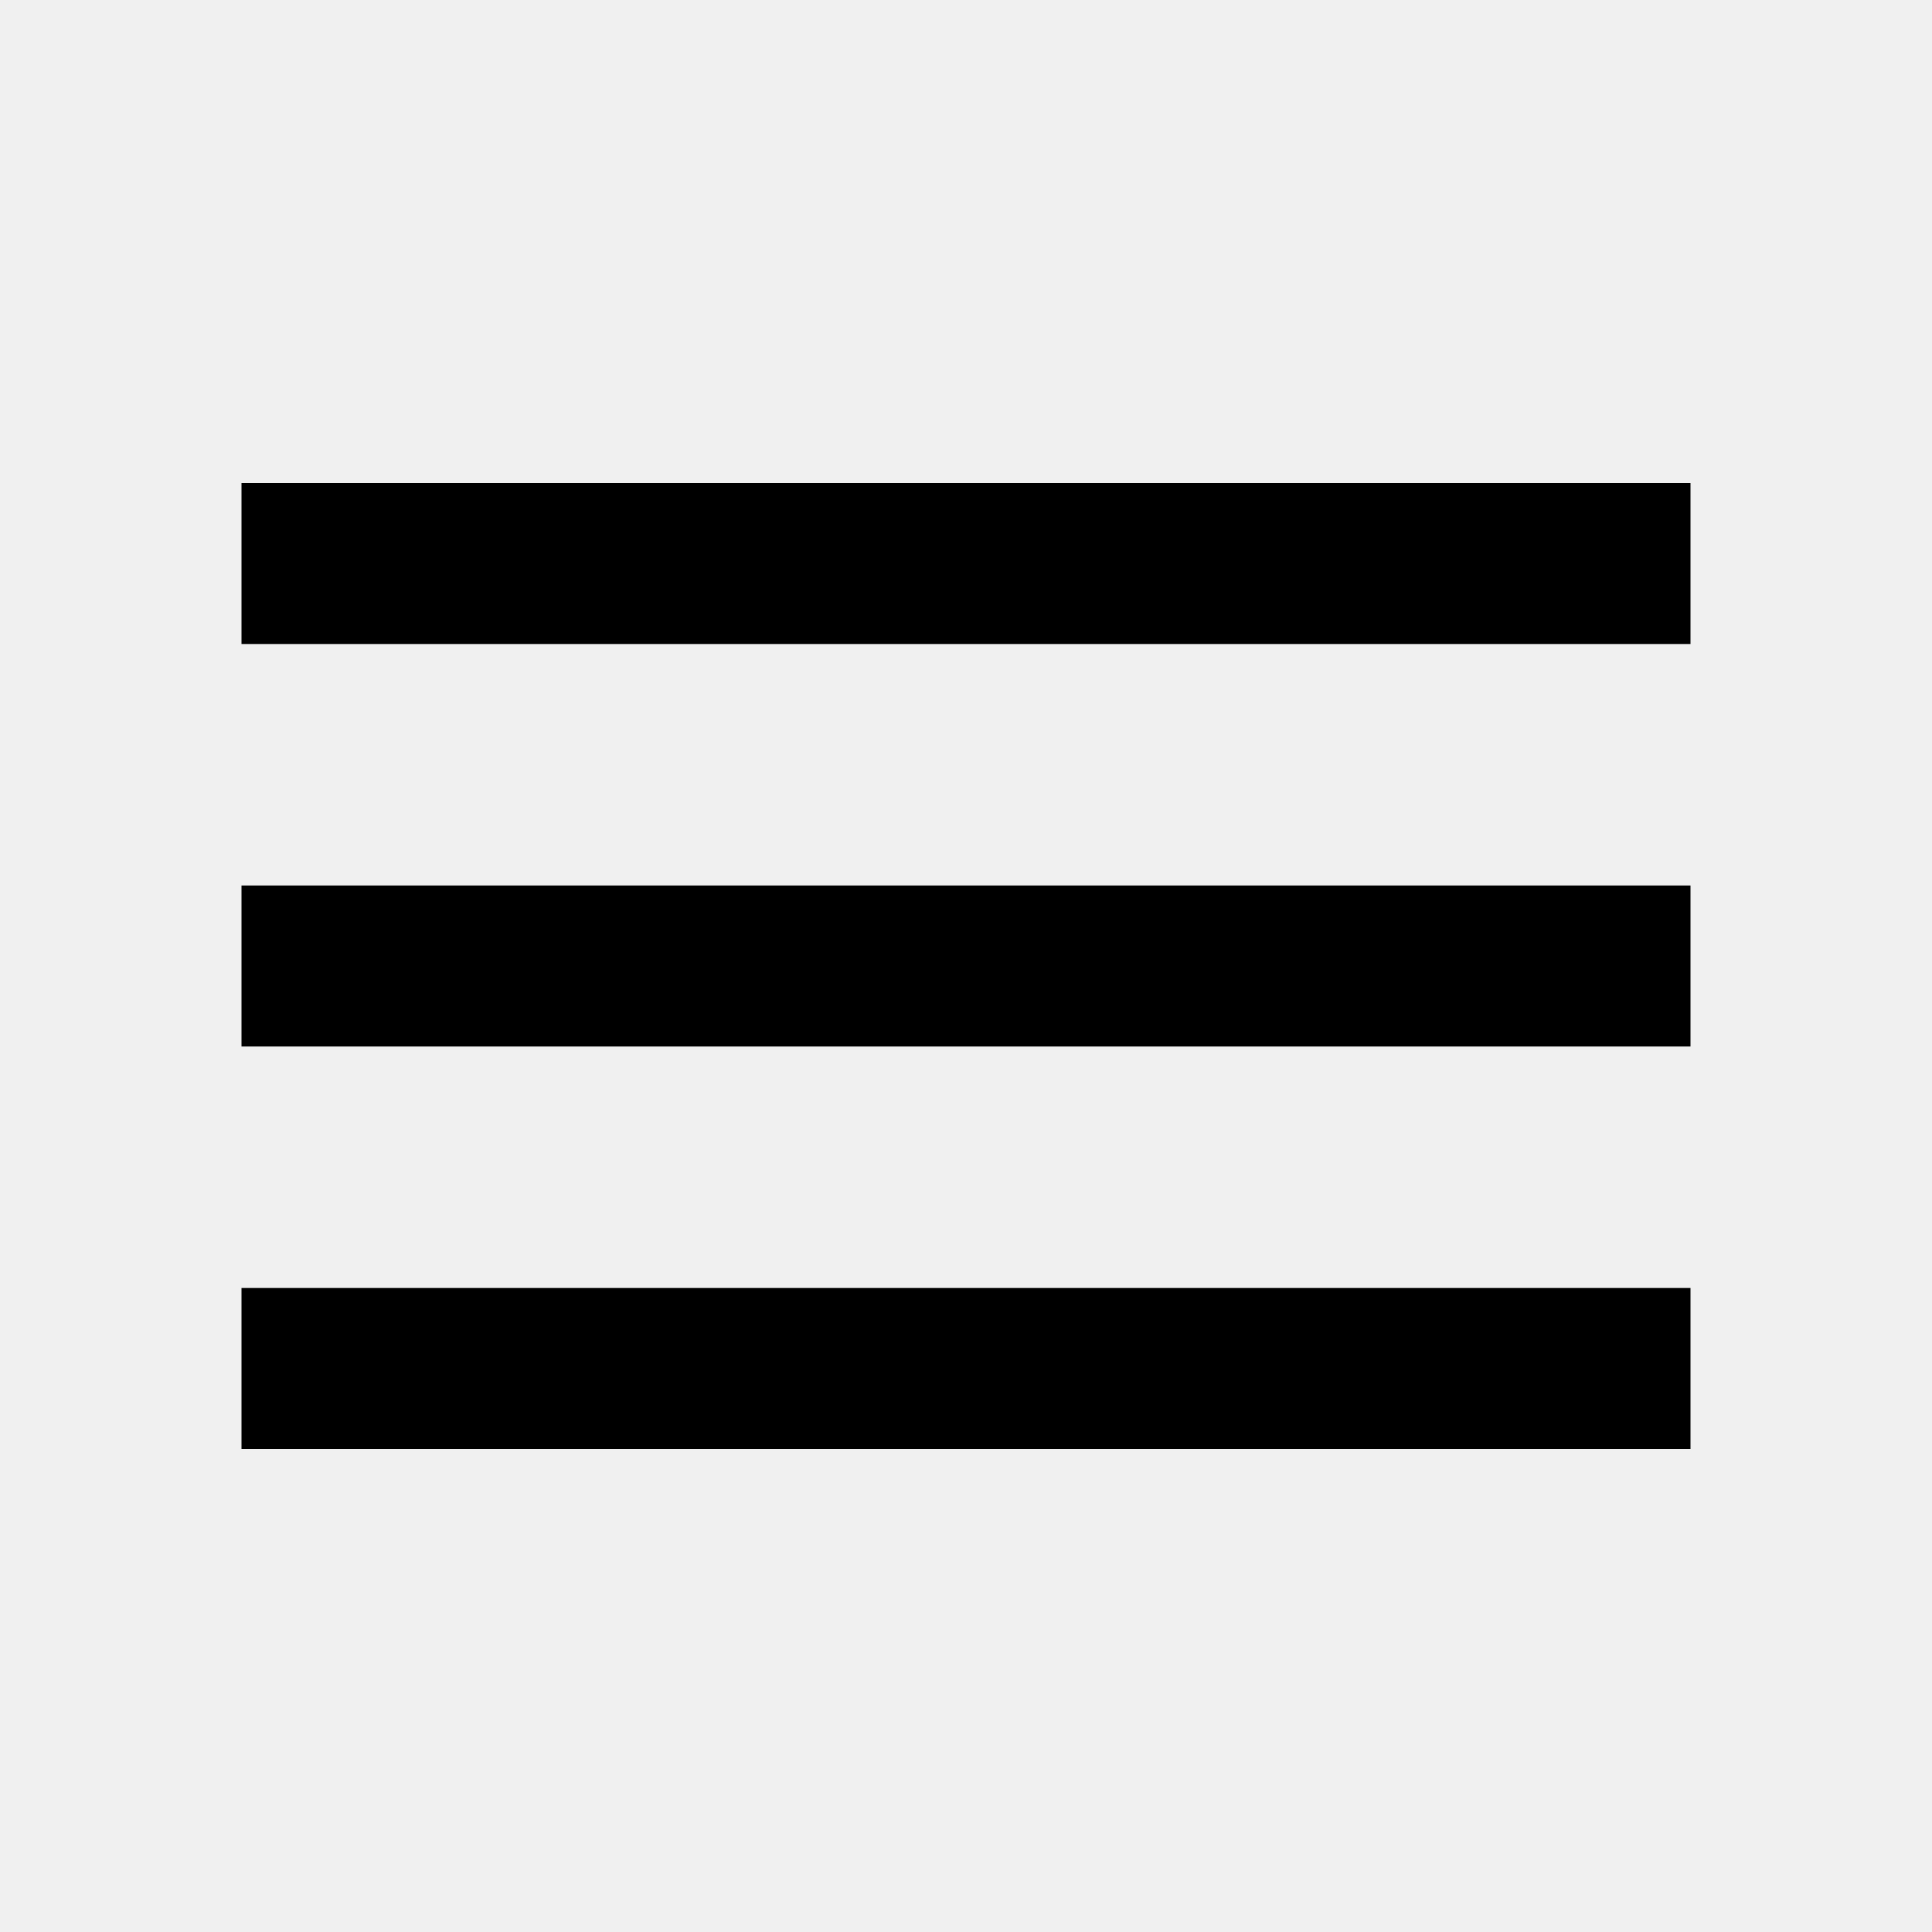
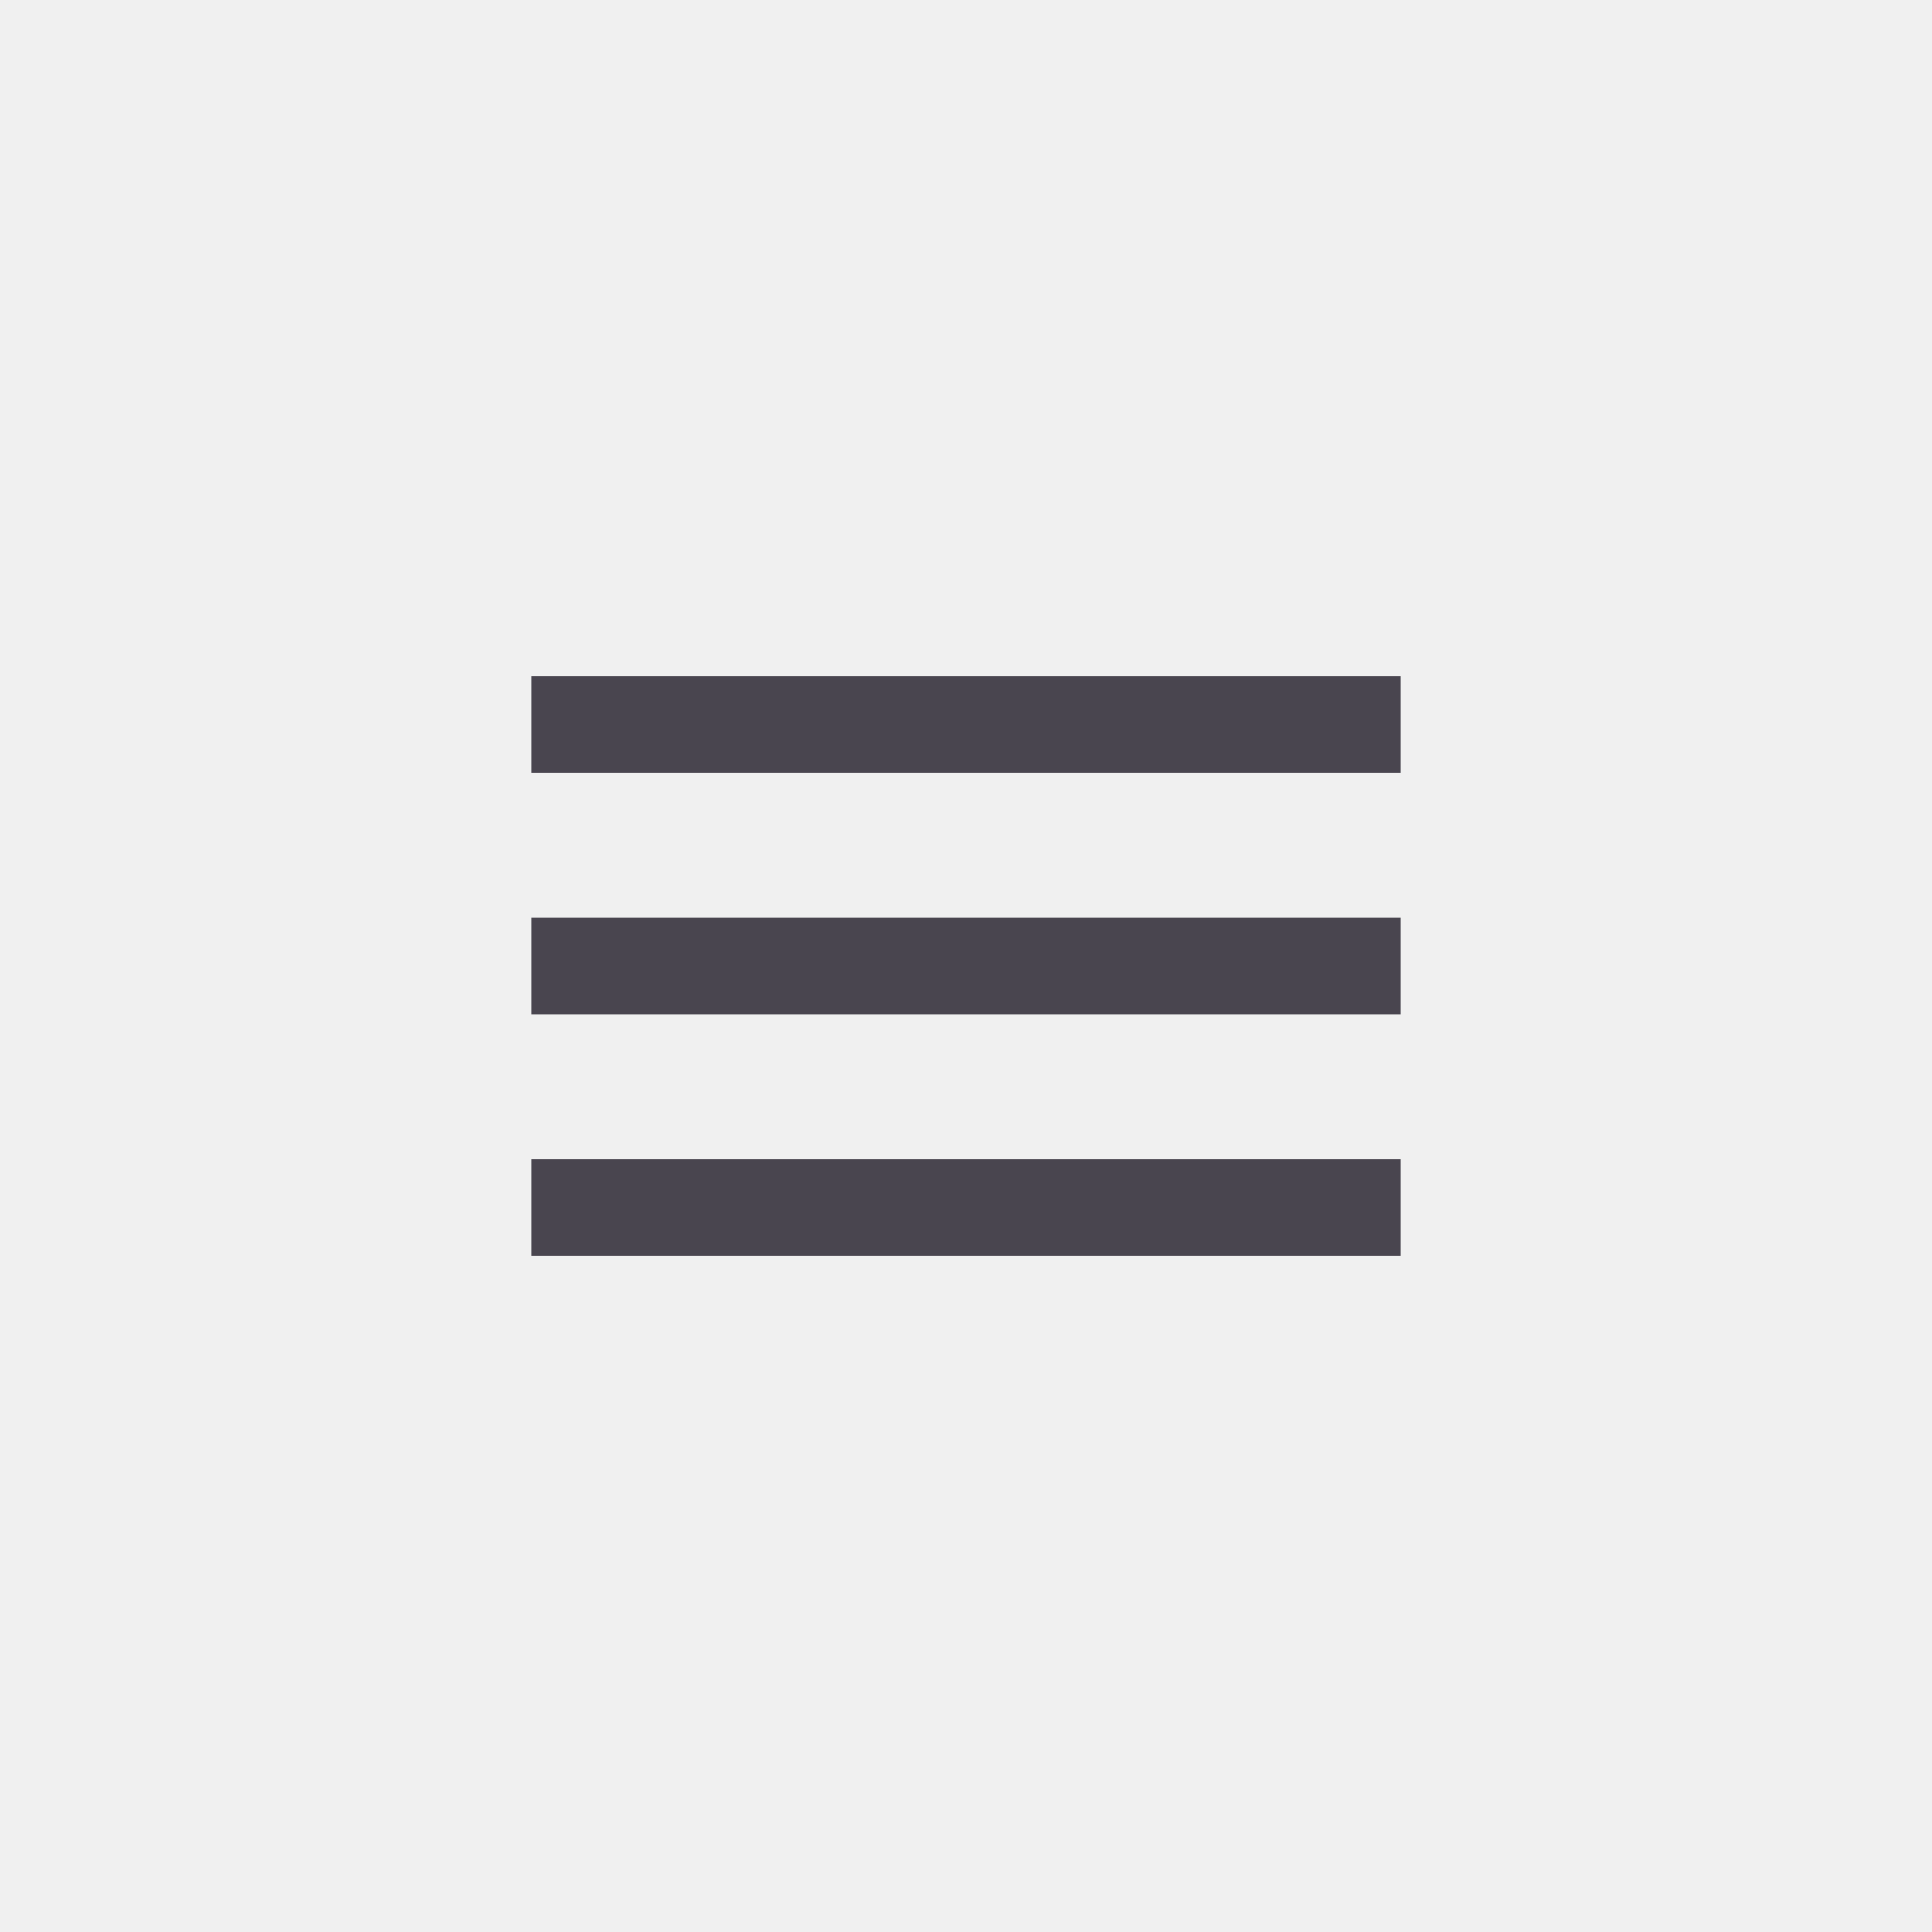
- <svg xmlns="http://www.w3.org/2000/svg" width="24" height="24" viewBox="0 0 24 24" fill="none">
-   <path fill-rule="evenodd" clip-rule="evenodd" d="M3 8V6H21V8H3ZM3 13H21V11H3V13ZM3 18H21V16H3V18Z" fill="black" />
+ <svg xmlns="http://www.w3.org/2000/svg" width="40" height="40" viewBox="0 0 40 40" fill="none">
+   <g clip-path="url(#clip0_55487_61)">
+     <path fill-rule="evenodd" clip-rule="evenodd" d="M11 16V14H29V16H11ZM11 21H29V19H11V21ZM11 26H29V24H11V26Z" fill="#49454F" />
+   </g>
+   <defs>
+     <clipPath id="clip0_55487_61">
+       <rect width="40" height="40" rx="20" fill="white" />
+     </clipPath>
+   </defs>
</svg>
